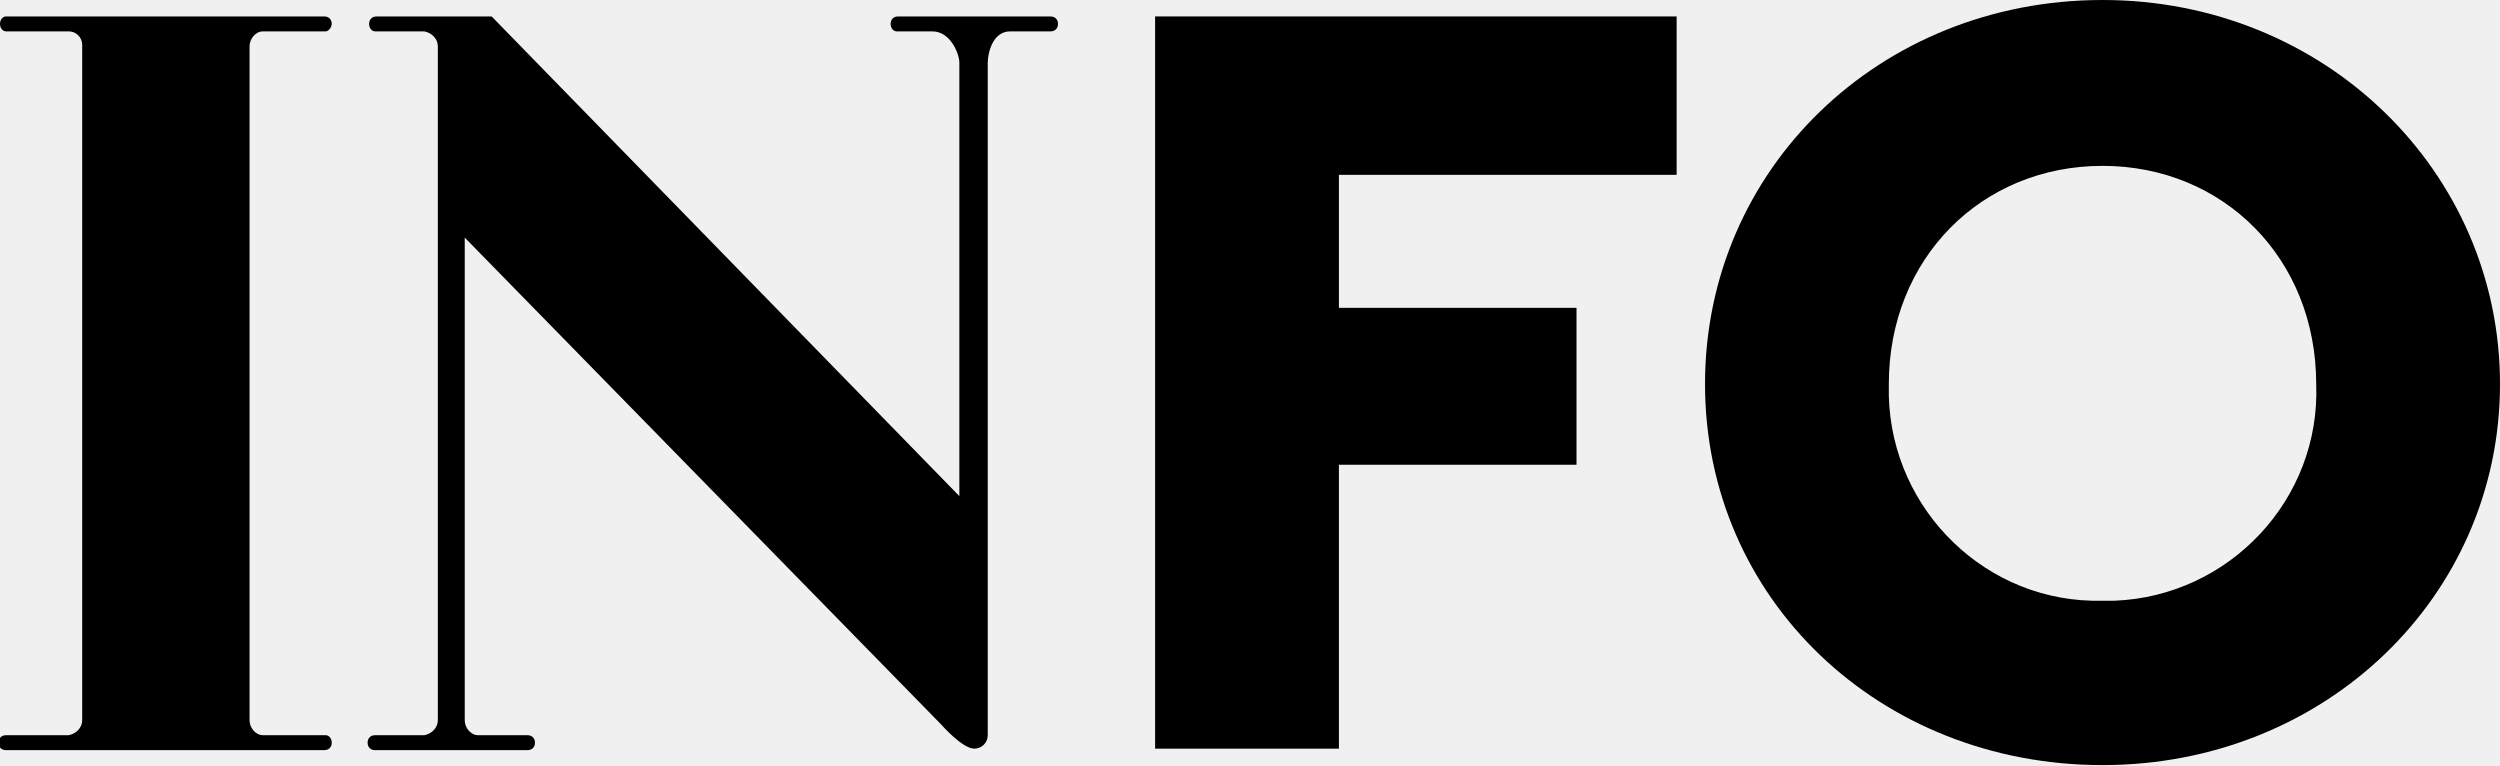
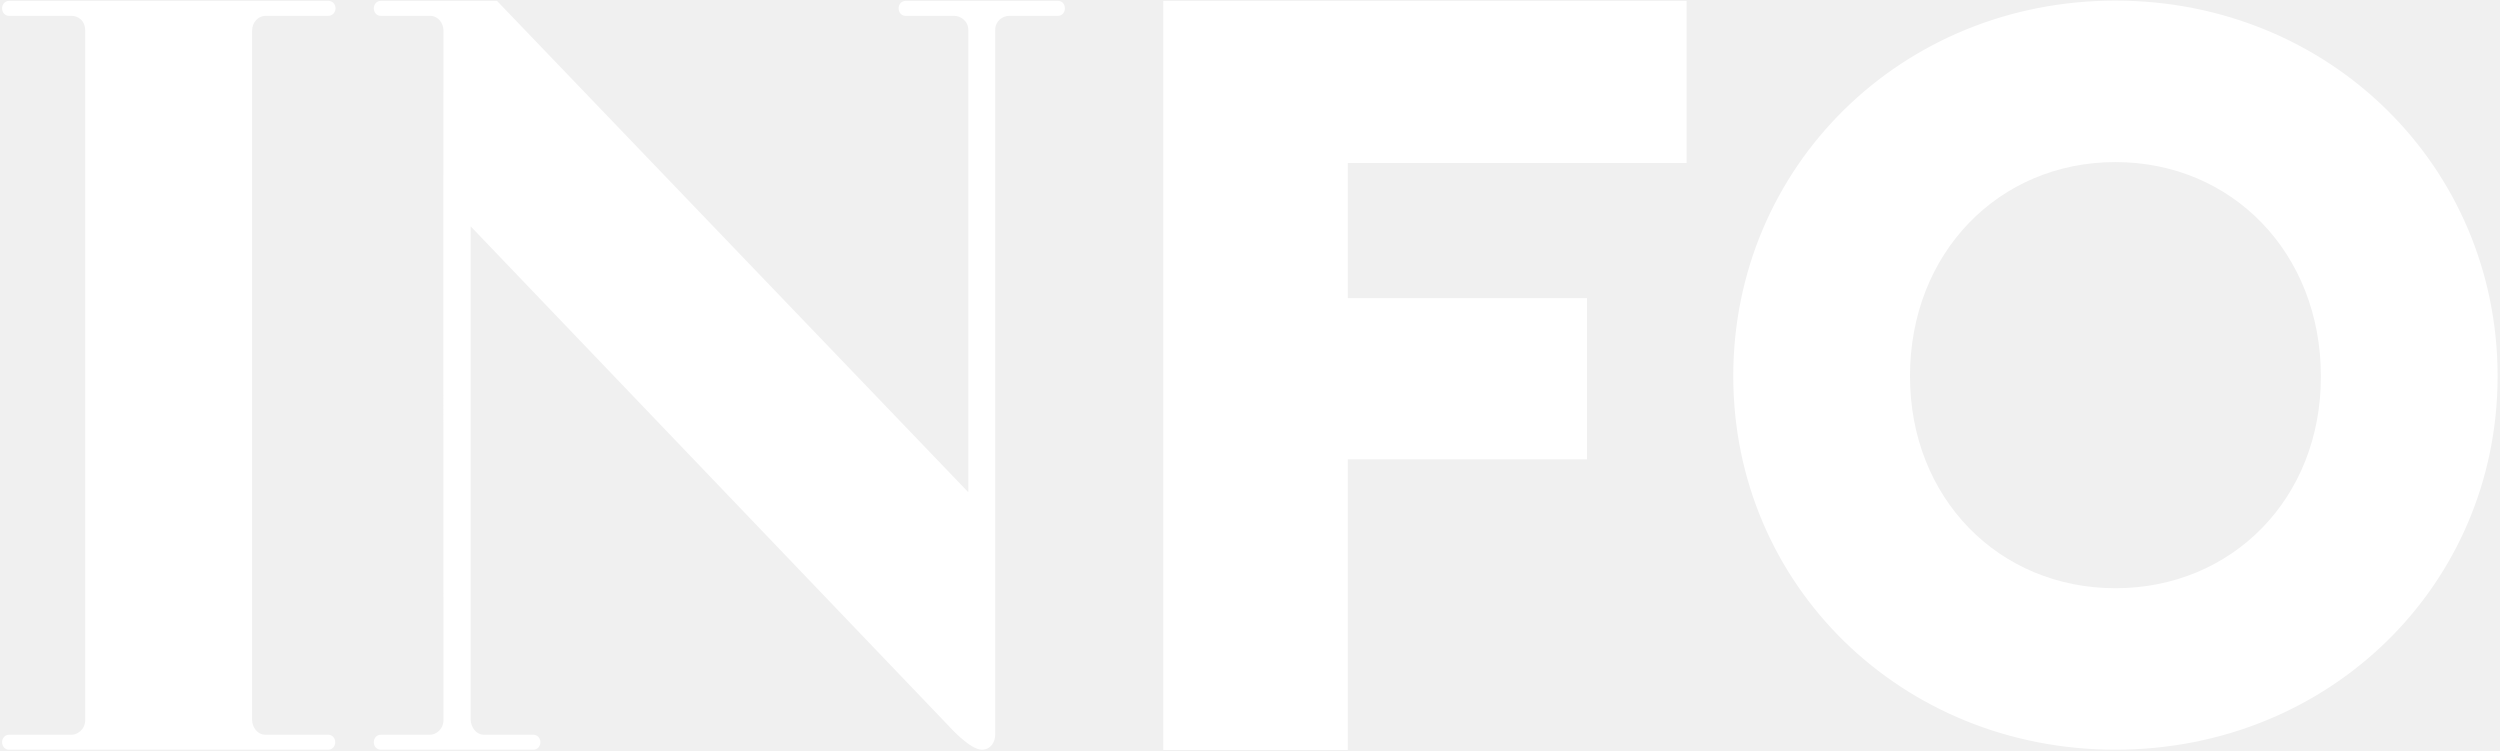
- <svg xmlns="http://www.w3.org/2000/svg" version="1.1" id="Layer_1" x="0px" y="0px" viewBox="0 0 167.3 51.2" style="enable-background:new 0 0 167.3 51.2;" xml:space="preserve">
-   <path d="M22.2,1.6L22.2,1.6c0-0.3-0.2-0.5-0.5-0.5H0.4C0.2,1.1,0,1.3,0,1.6c0,0,0,0,0,0c0,0.3,0.2,0.5,0.4,0.5c0,0,0,0,0,0h4.2 c0.5,0,0.9,0.4,0.9,0.9c0,0,0,0.1,0,0.1v45.1c0,0.5-0.4,0.9-0.9,1H0.4c-0.3,0-0.5,0.2-0.5,0.5s0.2,0.5,0.5,0.5h21.3 c0.3,0,0.5-0.2,0.5-0.5c0-0.3-0.2-0.5-0.4-0.5c0,0,0,0,0,0h-4.2c-0.5,0-0.9-0.5-0.9-1V3.1c0-0.5,0.4-1,0.9-1h4.2 C22,2.1,22.2,1.8,22.2,1.6" />
-   <polygon points="77.3,50.1 89.6,50.1 89.6,31.1 105.5,31.1 105.5,20.6 89.6,20.6 89.6,11.7 112.2,11.7 112.2,1.1 77.3,1.1 " />
-   <path d="M140.7,40.2c-7.7,0.2-14.1-6-14.3-13.7c0-0.3,0-0.5,0-0.8c0-8.4,6.2-14.6,14.3-14.6S155,17.3,155,25.7 c0.3,7.7-5.8,14.2-13.5,14.5C141.2,40.2,141,40.2,140.7,40.2 M140.7,0c-14.9,0-26.6,11.3-26.6,25.7s11.7,25.5,26.6,25.5 s26.6-11.3,26.6-25.5S155.6,0,140.7,0" />
-   <path d="M70.3,1.1H60.1c-0.3,0-0.5,0.2-0.5,0.5c0,0,0,0,0,0c0,0.3,0.2,0.5,0.4,0.5c0,0,0,0,0,0h2.4c1.2,0,1.8,1.5,1.8,2.1v29 L32.9,1.1h-7.7c-0.3,0-0.5,0.2-0.5,0.5c0,0,0,0,0,0c0,0.3,0.2,0.5,0.4,0.5c0,0,0,0,0,0h3.3c0.5,0.1,0.9,0.5,0.9,1 c0,8.8,0,44.4,0,45.1c0,0.5-0.4,0.9-0.9,1h-3.3c-0.3,0-0.5,0.2-0.5,0.5s0.2,0.5,0.5,0.5h10.2c0.3,0,0.5-0.2,0.5-0.5 s-0.2-0.5-0.5-0.5h-3.3c-0.5,0-0.9-0.5-0.9-1V15.9L63,48.5c0,0,1.4,1.6,2.2,1.6c0.5,0,0.9-0.4,0.9-0.9c0,0,0,0,0-0.1V4.2 c0-0.6,0.3-2.1,1.5-2.1h2.7c0.3,0,0.5-0.2,0.5-0.5c0,0,0,0,0,0C70.8,1.3,70.6,1.1,70.3,1.1" />
+ <svg xmlns="http://www.w3.org/2000/svg" width="836" height="251" viewBox="0 0 836 251">
+   <g fill="#FFF" transform="translate(.7 .2)">
+     <path d="M111.5,2.6 L111.5,2.6 C111.5,1.2 110.5,0.1 109.2,0.1 L83.6,0.1 L55.8,0.1 L28,0.1 L2.3,0.1 C1,0.1 -5.68434189e-14,1.2 -5.68434189e-14,2.6 L-5.68434189e-14,2.6 C-5.68434189e-14,4 1,5.1 2.3,5.1 C7.9,5.1 21.9,5.1 23.3,5.1 C25.1,5.1 27.8,6.4 27.8,10.1 C27.8,13.9 27.8,236.7 27.8,240.5 C27.8,244 24.9,245.5 23.3,245.5 L2.3,245.5 C1,245.5 -5.68434189e-14,246.6 -5.68434189e-14,248 C-5.68434189e-14,249.4 1,250.5 2.3,250.5 L27.9,250.5 L55.7,250.5 L83.5,250.5 L109.1,250.5 C110.4,250.5 111.4,249.4 111.4,248 C111.4,246.6 110.4,245.5 109.1,245.5 C103.9,245.5 91.4,245.5 88.1,245.5 C85.3,245.5 83.6,242.9 83.6,240.5 C83.6,238.3 83.6,55.4 83.6,10.1 C83.6,7.2 85.7,5.1 88.1,5.1 L109.1,5.1 C110.4,5.1 111.5,4 111.5,2.6 Z" />
+     <polygon points="388.3 250.6 450 250.6 450 153.4 530 153.4 530 99.5 450 99.5 450 54.3 563.3 54.3 563.3 .1 388.3 .1" />
+     <path d="M706.7 1.42108547e-14C635.1 1.42108547e-14 578.9 55.5 578.9 125.6 578.9 195.4 635.1 250.5 706.7 250.5 778.3 250.5 834.5 195.4 834.5 125.6 834.5 55.5 778.3 1.42108547e-14 706.7 1.42108547e-14ZM706.7 196.5C667.7 196.5 638 166.4 638 125.6 638 84.4 667.7 54 706.7 54 745.7 54 775.4 84.4 775.4 125.6 775.5 166.5 745.7 196.5 706.7 196.5ZM353.2.1 332.2.1 323.1.1 302.1.1C300.8.1 299.8 1.2 299.8 2.6 299.8 4 300.8 5.1 302.1 5.1 306.4 5.1 315.2 5.1 318.4 5.1 320.5 5.1 323.1 6.8 323.1 9.8 323.1 11.7 323.1 164.4 323.1 164.4L165.5.1 160.7.1 147.6.1 126.6.1C125.3.1 124.3 1.2 124.3 2.6L124.3 2.6C124.3 4 125.3 5.1 126.6 5.1 126.6 5.1 139.9 5.1 143.1 5.1 145.9 5.1 147.6 7.6 147.6 10.1 147.5 55.2 147.6 237.3 147.6 240.5 147.6 243.9 144.9 245.5 143.1 245.5L126.6 245.5C125.3 245.5 124.3 246.6 124.3 248 124.3 249.4 125.3 250.5 126.6 250.5L147.6 250.5 156.7 250.5 177.7 250.5C179 250.5 180 249.4 180 248 180 246.6 179 245.5 177.7 245.5 173.3 245.5 163.7 245.5 161.2 245.5 158.2 245.5 156.7 242.5 156.7 240.5 156.7 238.2 156.7 75.5 156.7 75.5L316.5 242.5C316.5 242.5 323.6 250.5 327.6 250.5 330.7 250.5 332.1 247.8 332.1 245.5 332.1 211 332.1 11.1 332.1 9.8 332.1 6.9 334.5 5.1 336.8 5.1 340 5.1 348.8 5.1 353.1 5.1 354.4 5.1 355.4 4 355.4 2.6 355.4 1.2 354.5.1 353.2.1Z" />
+   </g>
</svg>
